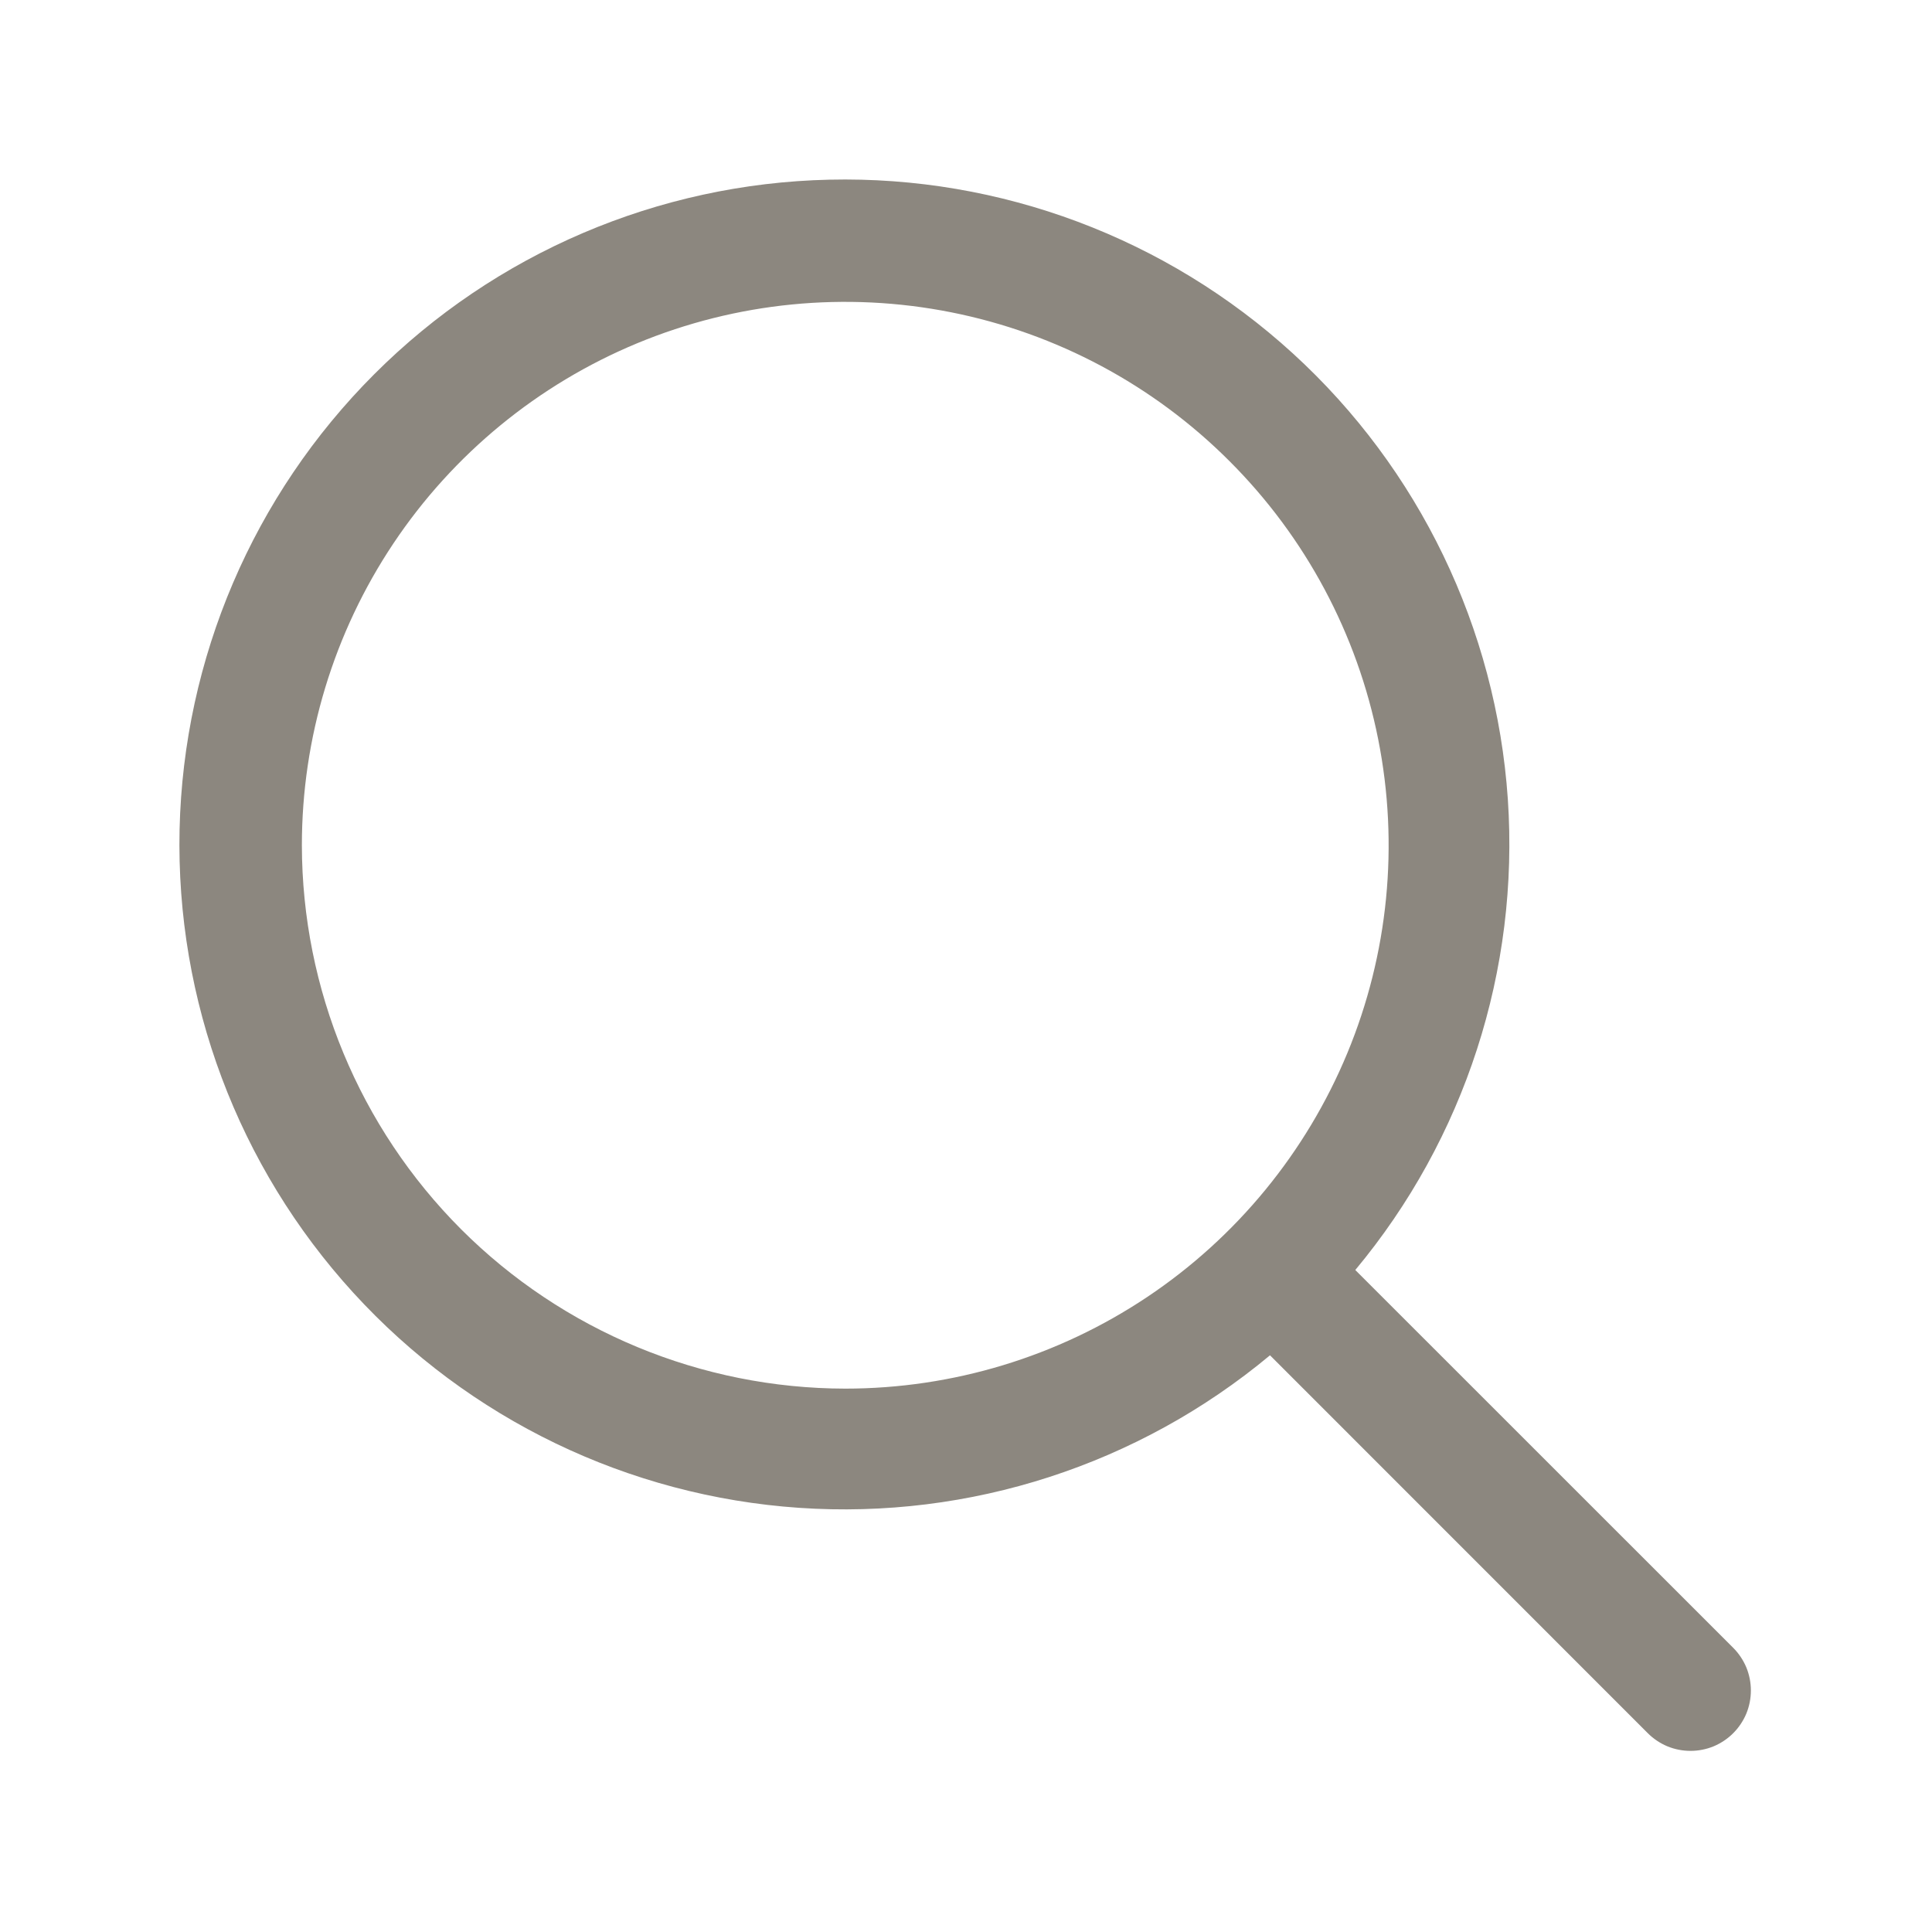
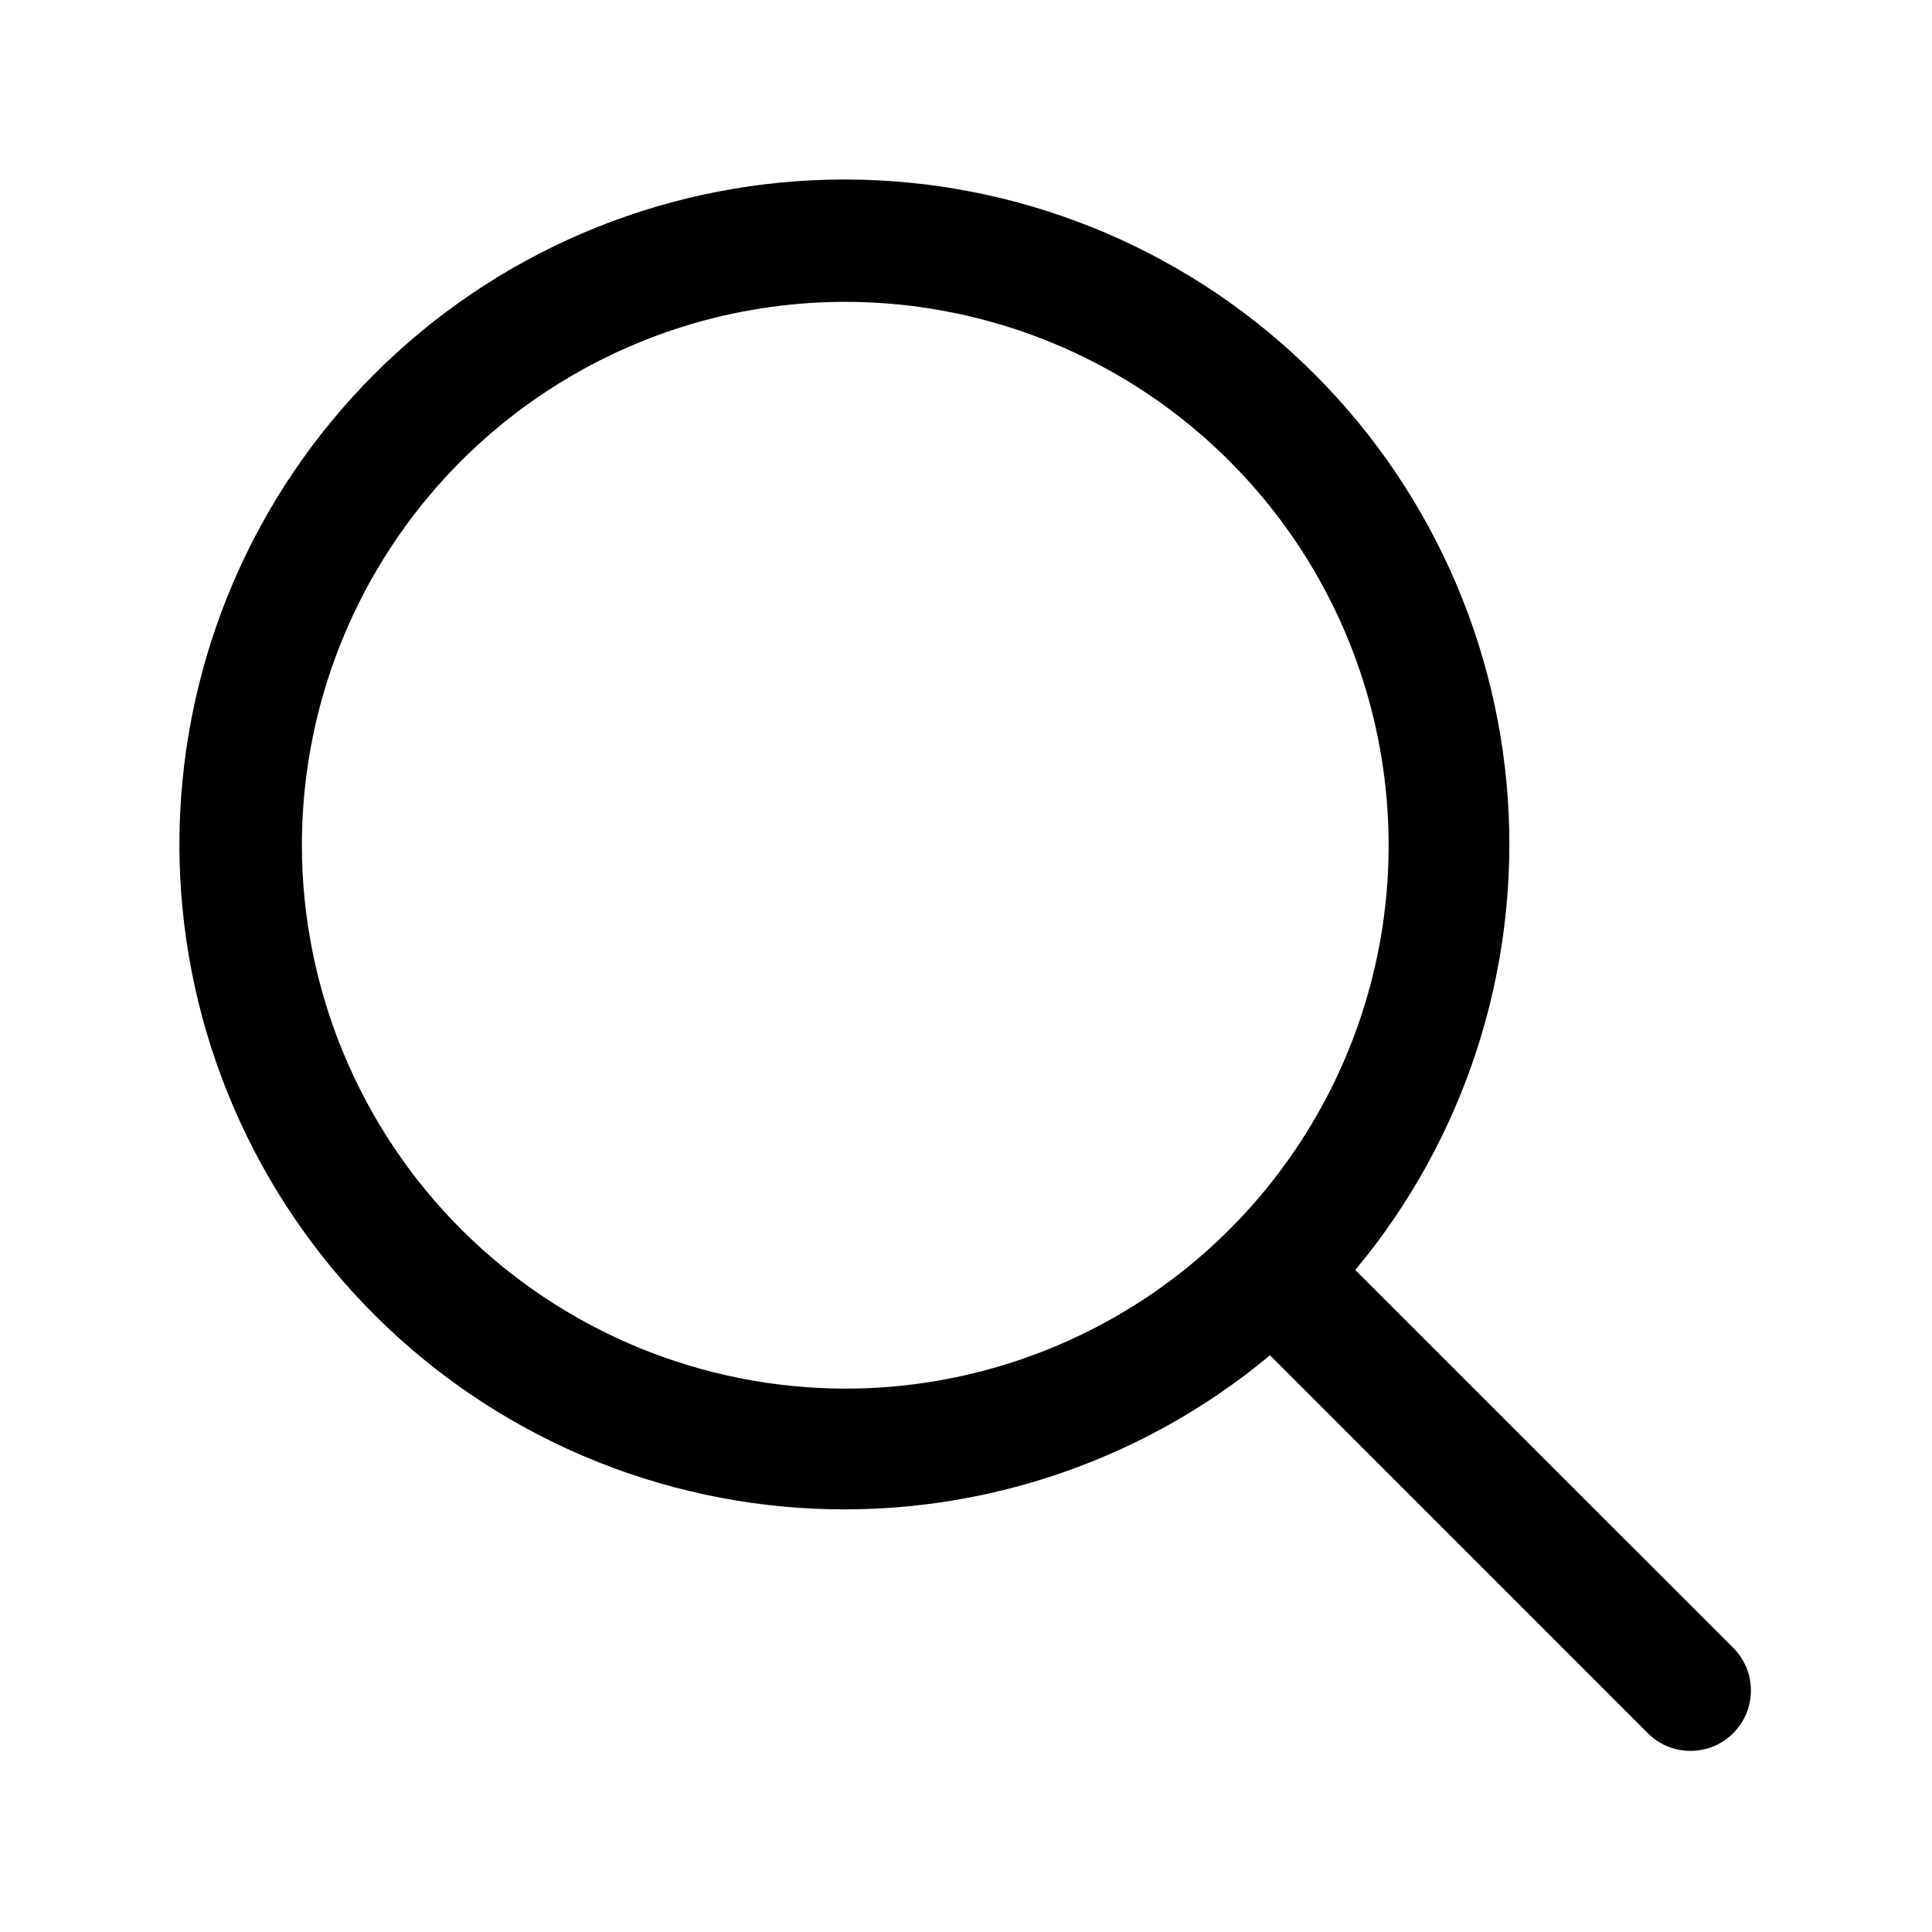
- <svg xmlns="http://www.w3.org/2000/svg" width="24" height="24" viewBox="0 0 24 24" fill="none">
+ <svg xmlns="http://www.w3.org/2000/svg" viewBox="0 0 24 24" fill="none">
  <g transform="scale(1.2)">
-     <path d="M17.942 17.058L14.03 13.147C15.164 11.786 15.729 10.04 15.609 8.272C15.488 6.505 14.691 4.852 13.383 3.658C12.074 2.463 10.356 1.819 8.585 1.86C6.814 1.9 5.126 2.621 3.874 3.874C2.621 5.127 1.9 6.814 1.859 8.585C1.819 10.356 2.463 12.074 3.658 13.383C4.852 14.691 6.505 15.488 8.272 15.609C10.04 15.73 11.786 15.164 13.147 14.03L17.058 17.942C17.116 18 17.185 18.046 17.261 18.078C17.337 18.109 17.418 18.125 17.5 18.125C17.582 18.125 17.663 18.109 17.739 18.078C17.815 18.046 17.884 18 17.942 17.942C18 17.884 18.046 17.815 18.078 17.739C18.109 17.663 18.125 17.582 18.125 17.5C18.125 17.418 18.109 17.337 18.078 17.261C18.046 17.185 18 17.116 17.942 17.058ZM3.125 8.75C3.125 7.637 3.455 6.55 4.073 5.625C4.691 4.7 5.57 3.979 6.597 3.553C7.625 3.127 8.756 3.016 9.847 3.233C10.938 3.45 11.941 3.986 12.727 4.773C13.514 5.559 14.05 6.561 14.267 7.653C14.484 8.744 14.373 9.875 13.947 10.903C13.521 11.93 12.8 12.809 11.875 13.427C10.95 14.045 9.862 14.375 8.75 14.375C7.259 14.373 5.829 13.78 4.774 12.726C3.72 11.671 3.127 10.241 3.125 8.75Z" fill="#8C877F" />
+     <path d="M17.942 17.058L14.03 13.147C15.164 11.786 15.729 10.04 15.609 8.272C15.488 6.505 14.691 4.852 13.383 3.658C12.074 2.463 10.356 1.819 8.585 1.86C6.814 1.9 5.126 2.621 3.874 3.874C2.621 5.127 1.9 6.814 1.859 8.585C1.819 10.356 2.463 12.074 3.658 13.383C4.852 14.691 6.505 15.488 8.272 15.609C10.04 15.73 11.786 15.164 13.147 14.03L17.058 17.942C17.116 18 17.185 18.046 17.261 18.078C17.337 18.109 17.418 18.125 17.5 18.125C17.582 18.125 17.663 18.109 17.739 18.078C17.815 18.046 17.884 18 17.942 17.942C18 17.884 18.046 17.815 18.078 17.739C18.109 17.663 18.125 17.582 18.125 17.5C18.125 17.418 18.109 17.337 18.078 17.261C18.046 17.185 18 17.116 17.942 17.058ZM3.125 8.75C3.125 7.637 3.455 6.55 4.073 5.625C4.691 4.7 5.57 3.979 6.597 3.553C7.625 3.127 8.756 3.016 9.847 3.233C10.938 3.45 11.941 3.986 12.727 4.773C13.514 5.559 14.05 6.561 14.267 7.653C14.484 8.744 14.373 9.875 13.947 10.903C13.521 11.93 12.8 12.809 11.875 13.427C10.95 14.045 9.862 14.375 8.75 14.375C7.259 14.373 5.829 13.78 4.774 12.726C3.72 11.671 3.127 10.241 3.125 8.75Z" fill="#000000" />
  </g>
</svg>
